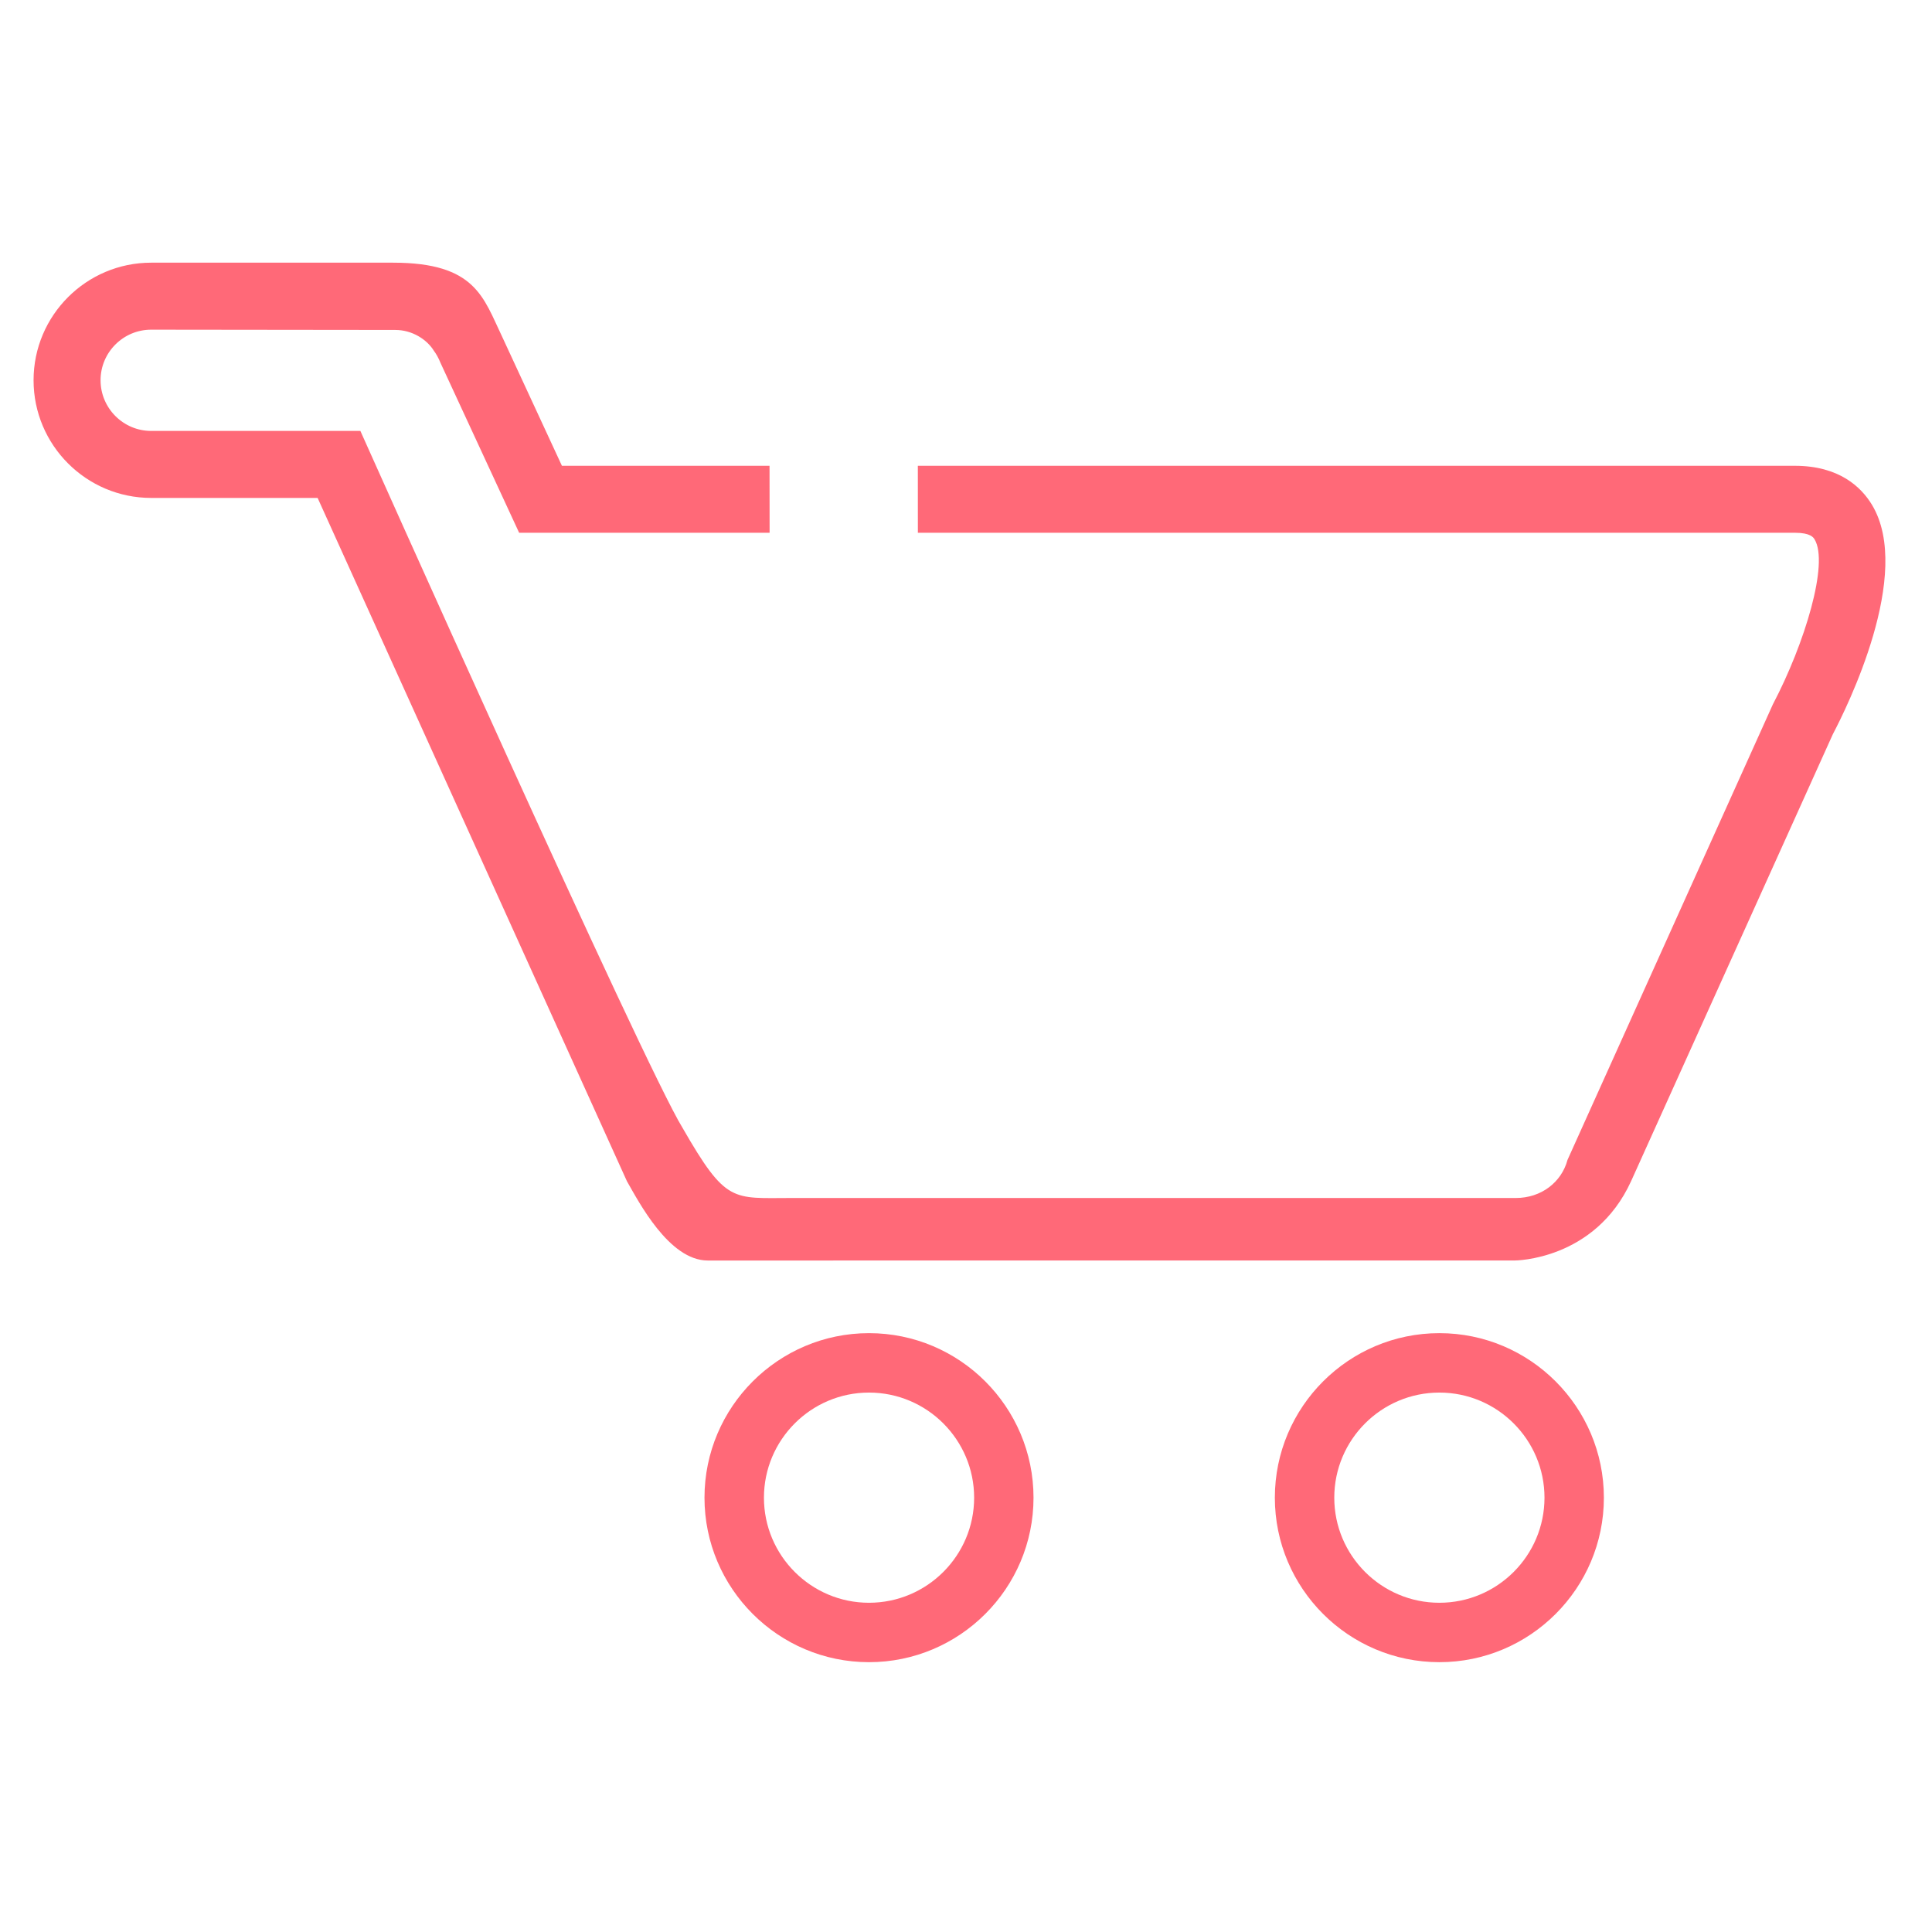
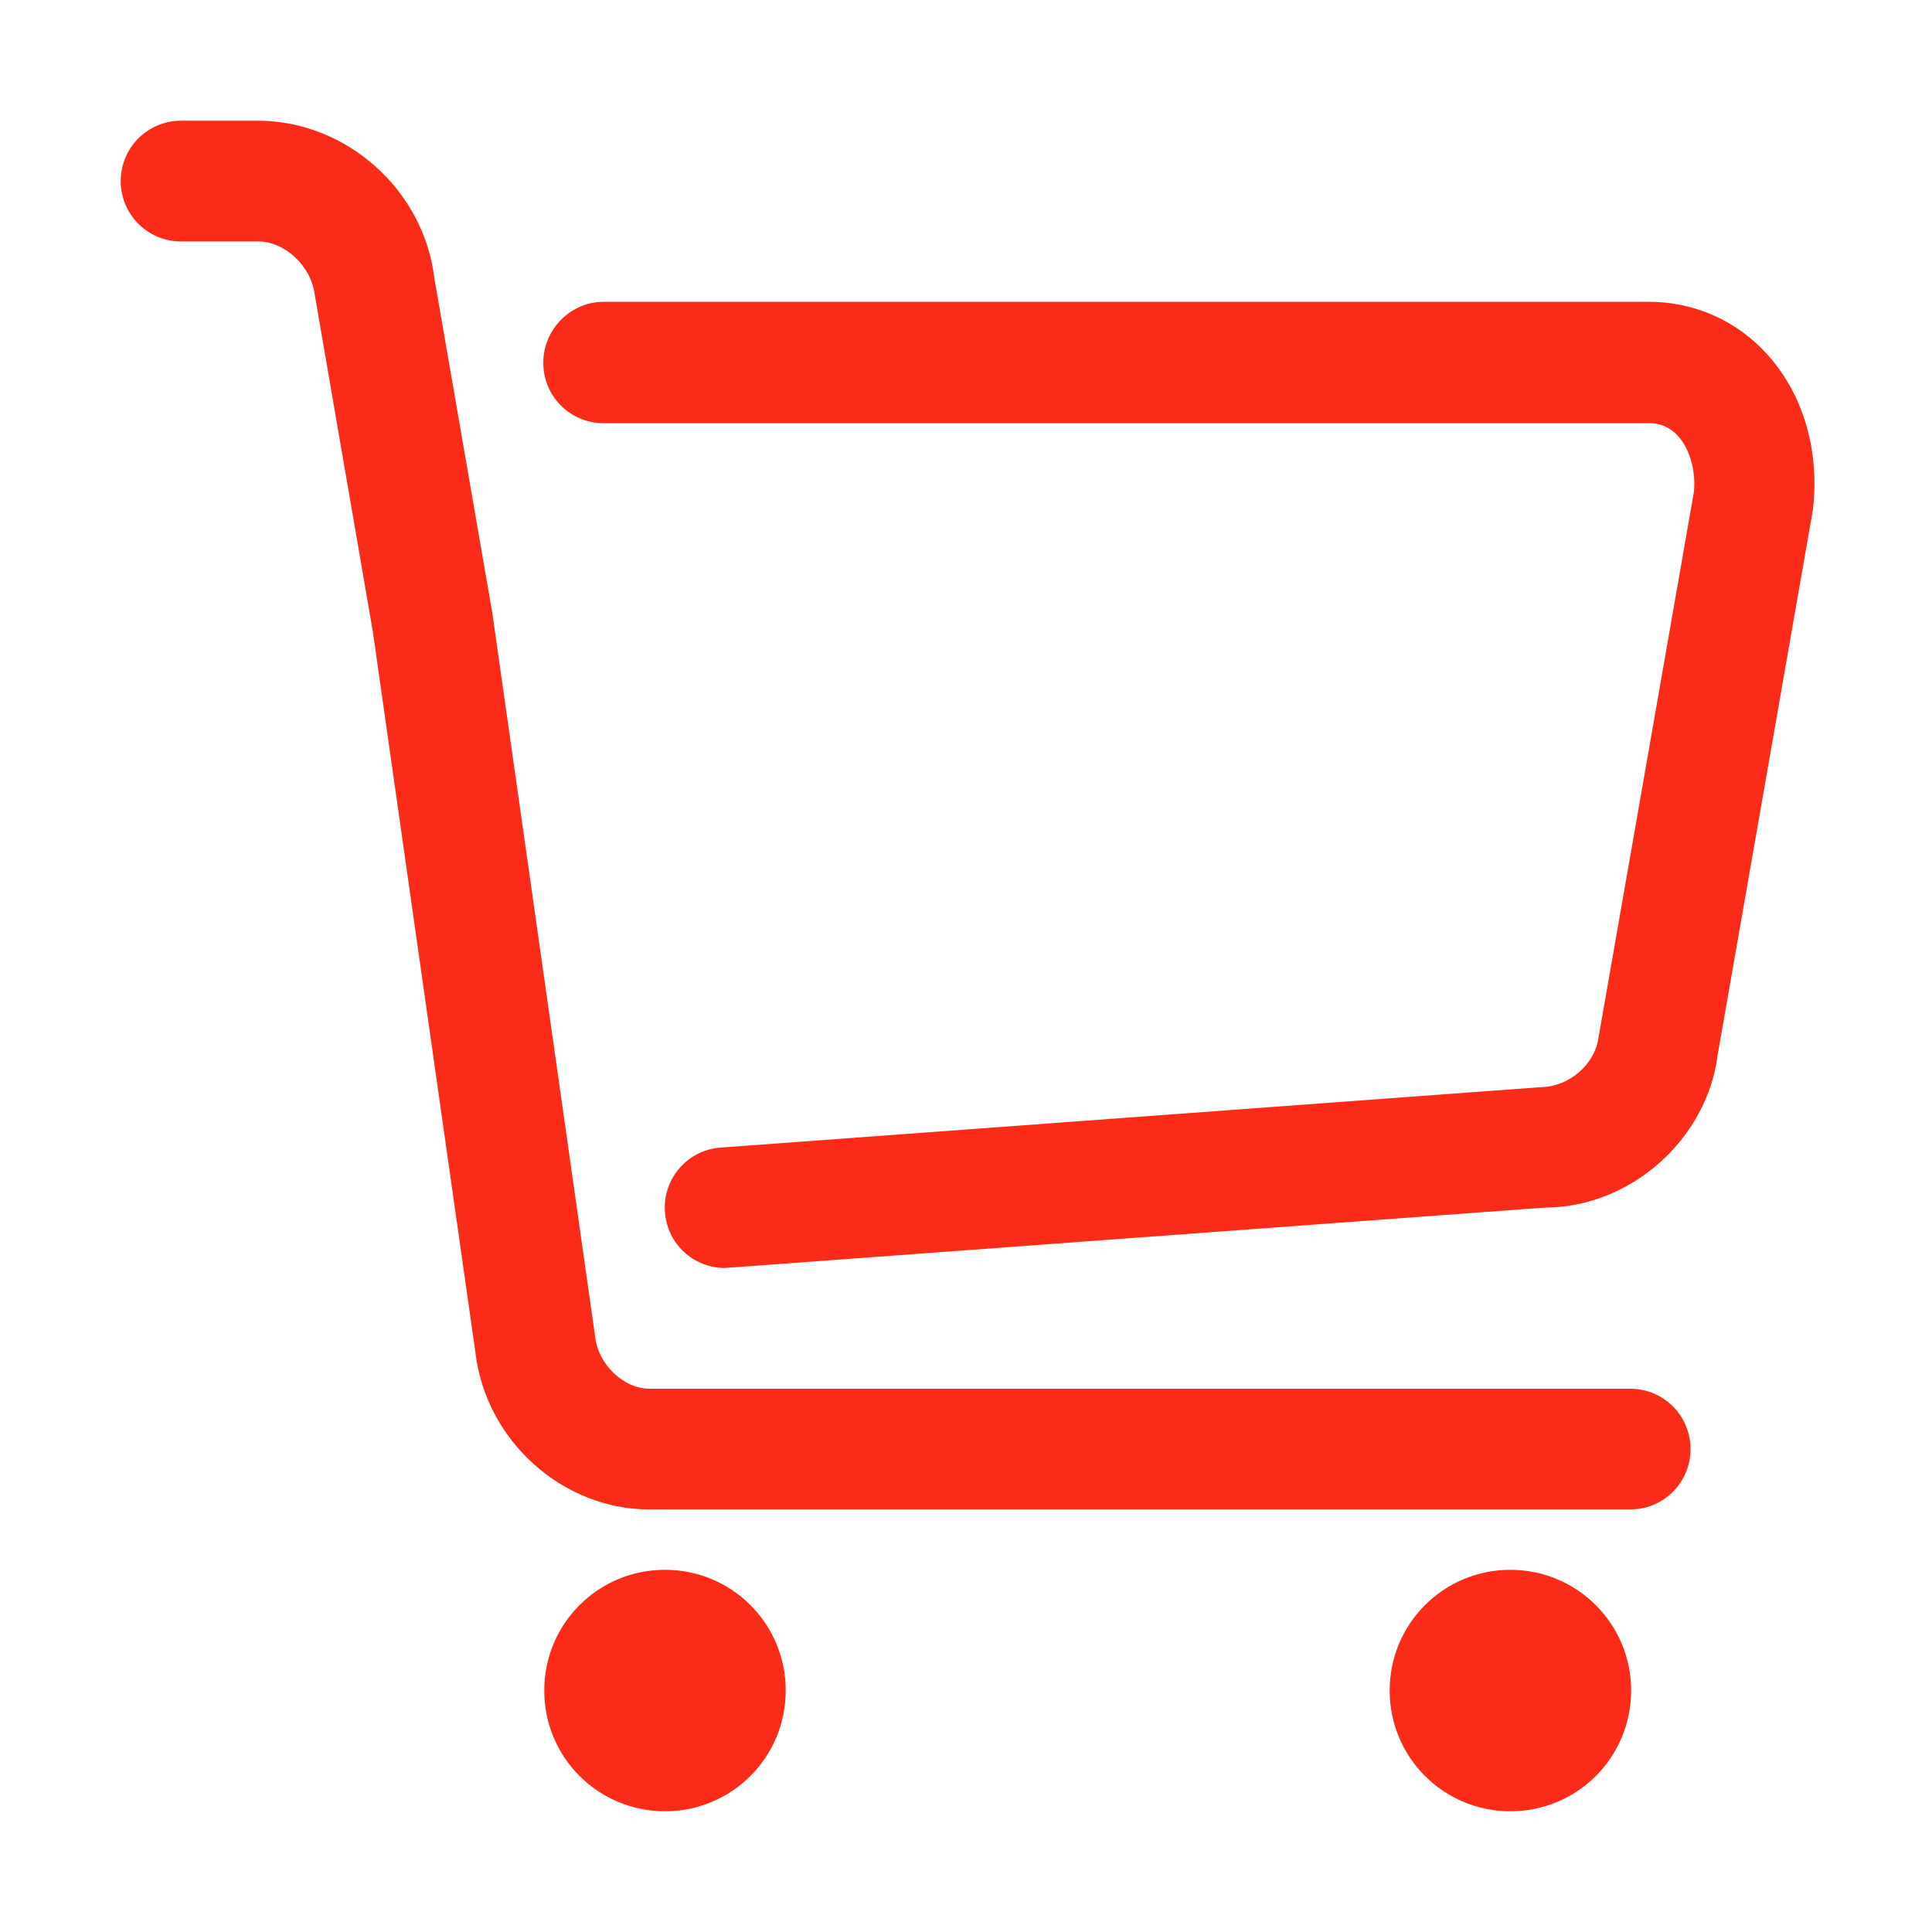
- <svg xmlns="http://www.w3.org/2000/svg" class="icon" width="200px" height="200.00px" viewBox="0 0 1024 1024" version="1.1">
-   <path fill="#ff6978" d="M762.9 706.599c-48.091 0-87.203 39.134-87.203 87.205s39.111 87.184 87.203 87.184c48.074 0 87.19-39.111 87.19-87.184-0.002-48.071-39.118-87.205-87.19-87.205zM762.9 849.498c-30.73 0-55.707-24.979-55.707-55.693 0-30.719 24.977-55.713 55.707-55.713 30.718 0 55.713 24.994 55.713 55.713-0.002 30.715-24.995 55.693-55.713 55.693zM992.176 267.552c-5.687-9.411-17.396-20.67-40.871-20.67h-464.83c0 13.425 0.017 22.625 0.017 35.485l464.812 0.007c8.364 0 9.9 2.55 10.463 3.513 7.638 12.617-5.090 55.024-22.101 87.423l-108.851 241.45c-3.188 11.895-13.973 20.202-27.365 20.202-0.075 0-368.729-0.002-383.853-0.002-31.47 0-34.659 3.179-57.885-37.26-20.41-33.002-170.706-369.298-170.706-369.298h-110.879c-14.806 0-26.826-12.073-26.826-26.862 0-14.786 12.019-26.805 26.826-26.805 0 0 120.371 0.145 129.414 0.145s16.752 5.14 20.343 10.915c1.411 1.934 2.495 3.836 3.637 6.641l41.63 89.938h132.753c0-12.364-0.034-20.565-0.034-35.492h-110.042l-31.712-68.49c-9.931-20.652-13.965-39.169-57.808-39.169h-128.182c-34.373 0-62.336 27.947-62.336 62.317 0 34.391 27.963 62.373 62.336 62.373h88.218l163.948 362.177c6.233 10.809 22.287 41.997 42.822 42.011l427.733-0.015c0 0 42.441 0 61.648-41.999l106.953-236.944c7.316-13.915 42.756-85.1 20.73-121.589zM460.583 706.599c-48.057 0-87.19 39.134-87.19 87.205s39.134 87.184 87.19 87.184c48.092 0 87.203-39.111 87.203-87.184s-39.111-87.205-87.203-87.205zM460.583 849.498c-30.697 0-55.677-24.979-55.677-55.693 0-30.719 24.979-55.713 55.677-55.713 30.733 0 55.73 24.994 55.73 55.713 0 30.715-24.996 55.693-55.73 55.693z" />
+ <svg xmlns="http://www.w3.org/2000/svg" t="1636357439843" class="icon" viewBox="0 0 1024 1024" version="1.1" p-id="4166" width="200" height="200">
+   <defs>
+     <style type="text/css" />
+   </defs>
+   <path d="M352.457 832.032c-35.435 0-63.989 28.554-63.989 63.989 0 35.435 28.554 63.989 63.989 63.989s63.989-28.554 63.989-63.989C416.446 860.587 387.892 832.032 352.457 832.032L352.457 832.032z" p-id="4167" fill="#fa2b19" />
+   <path d="M800.554 832.032c-35.435 0-63.989 28.554-63.989 63.989 0 35.435 28.554 63.989 63.989 63.989s63.989-28.554 63.989-63.989C864.543 860.587 835.817 832.032 800.554 832.032L800.554 832.032z" p-id="4168" fill="#fa2b19" />
+   <path d="M864.027 800.038 344.2 800.038c-46.1 0-86.695-36.467-92.2-83.083l-54.356-382.043L166.854 156.361c-1.892-15.653-16.169-28.382-29.93-28.382L95.984 127.978c-17.717 0-31.995-14.277-31.995-31.995s14.277-31.995 31.995-31.995l40.767 0c46.616 0 87.727 36.467 93.404 83.083l30.791 177.863L315.474 708.698c1.72 14.793 15.309 27.35 28.726 27.35l519.827 0c17.717 0 31.995 14.277 31.995 31.995S881.744 800.038 864.027 800.038z" p-id="4169" fill="#fa2b19" />
+   <path d="M384.28 672.059c-16.685 0-30.619-12.729-31.823-29.586-1.376-17.545 11.869-33.027 29.586-34.231l434.164-31.995c15.997-0.172 29.414-12.557 31.135-26.834l50.4-288.296c1.204-10.665-1.72-22.534-8.085-29.758-4.128-4.644-9.289-7.053-15.309-7.053L319.946 224.306c-17.717 0-31.995-14.277-31.995-31.995S302.401 159.973 319.946 159.973l554.057 0c24.426 0 46.96 10.149 63.301 28.554 18.75 21.158 27.178 50.744 23.566 81.707l-50.4 288.468c-5.504 44.896-45.928 81.363-92.028 81.363l-431.755 31.823C385.828 671.887 384.968 672.059 384.28 672.059z" p-id="4170" fill="#fa2b19" />
</svg>
